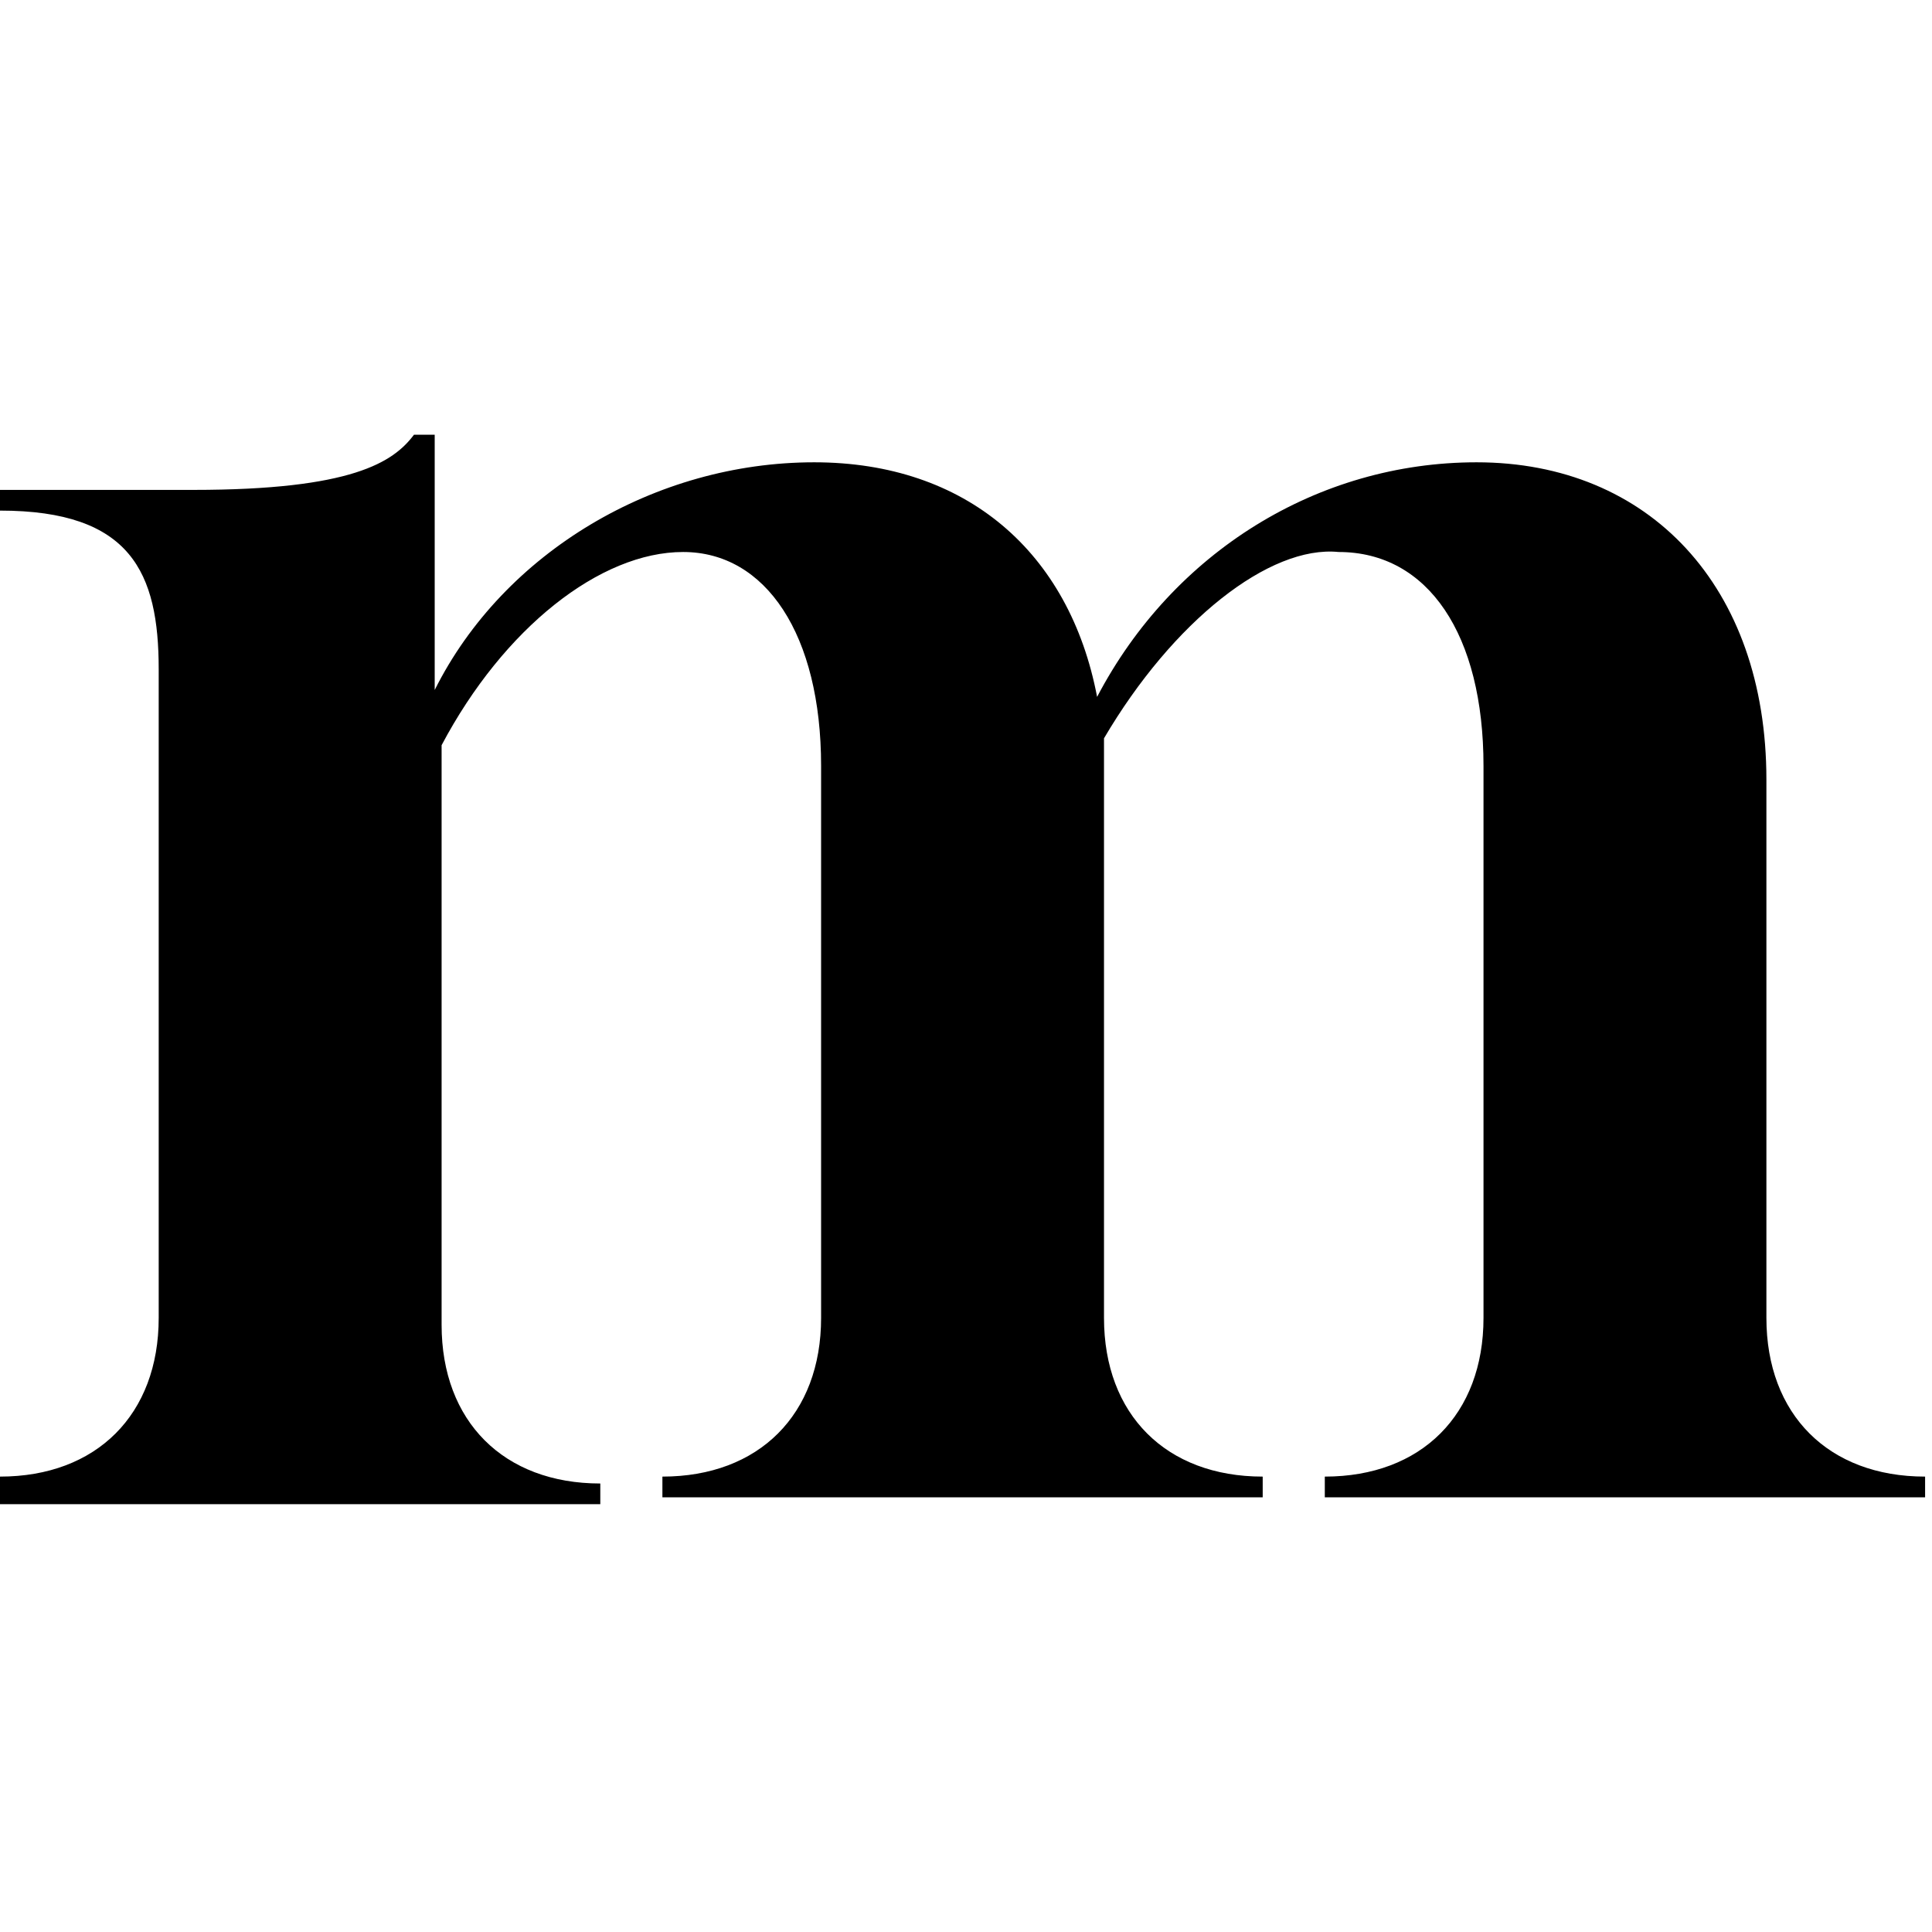
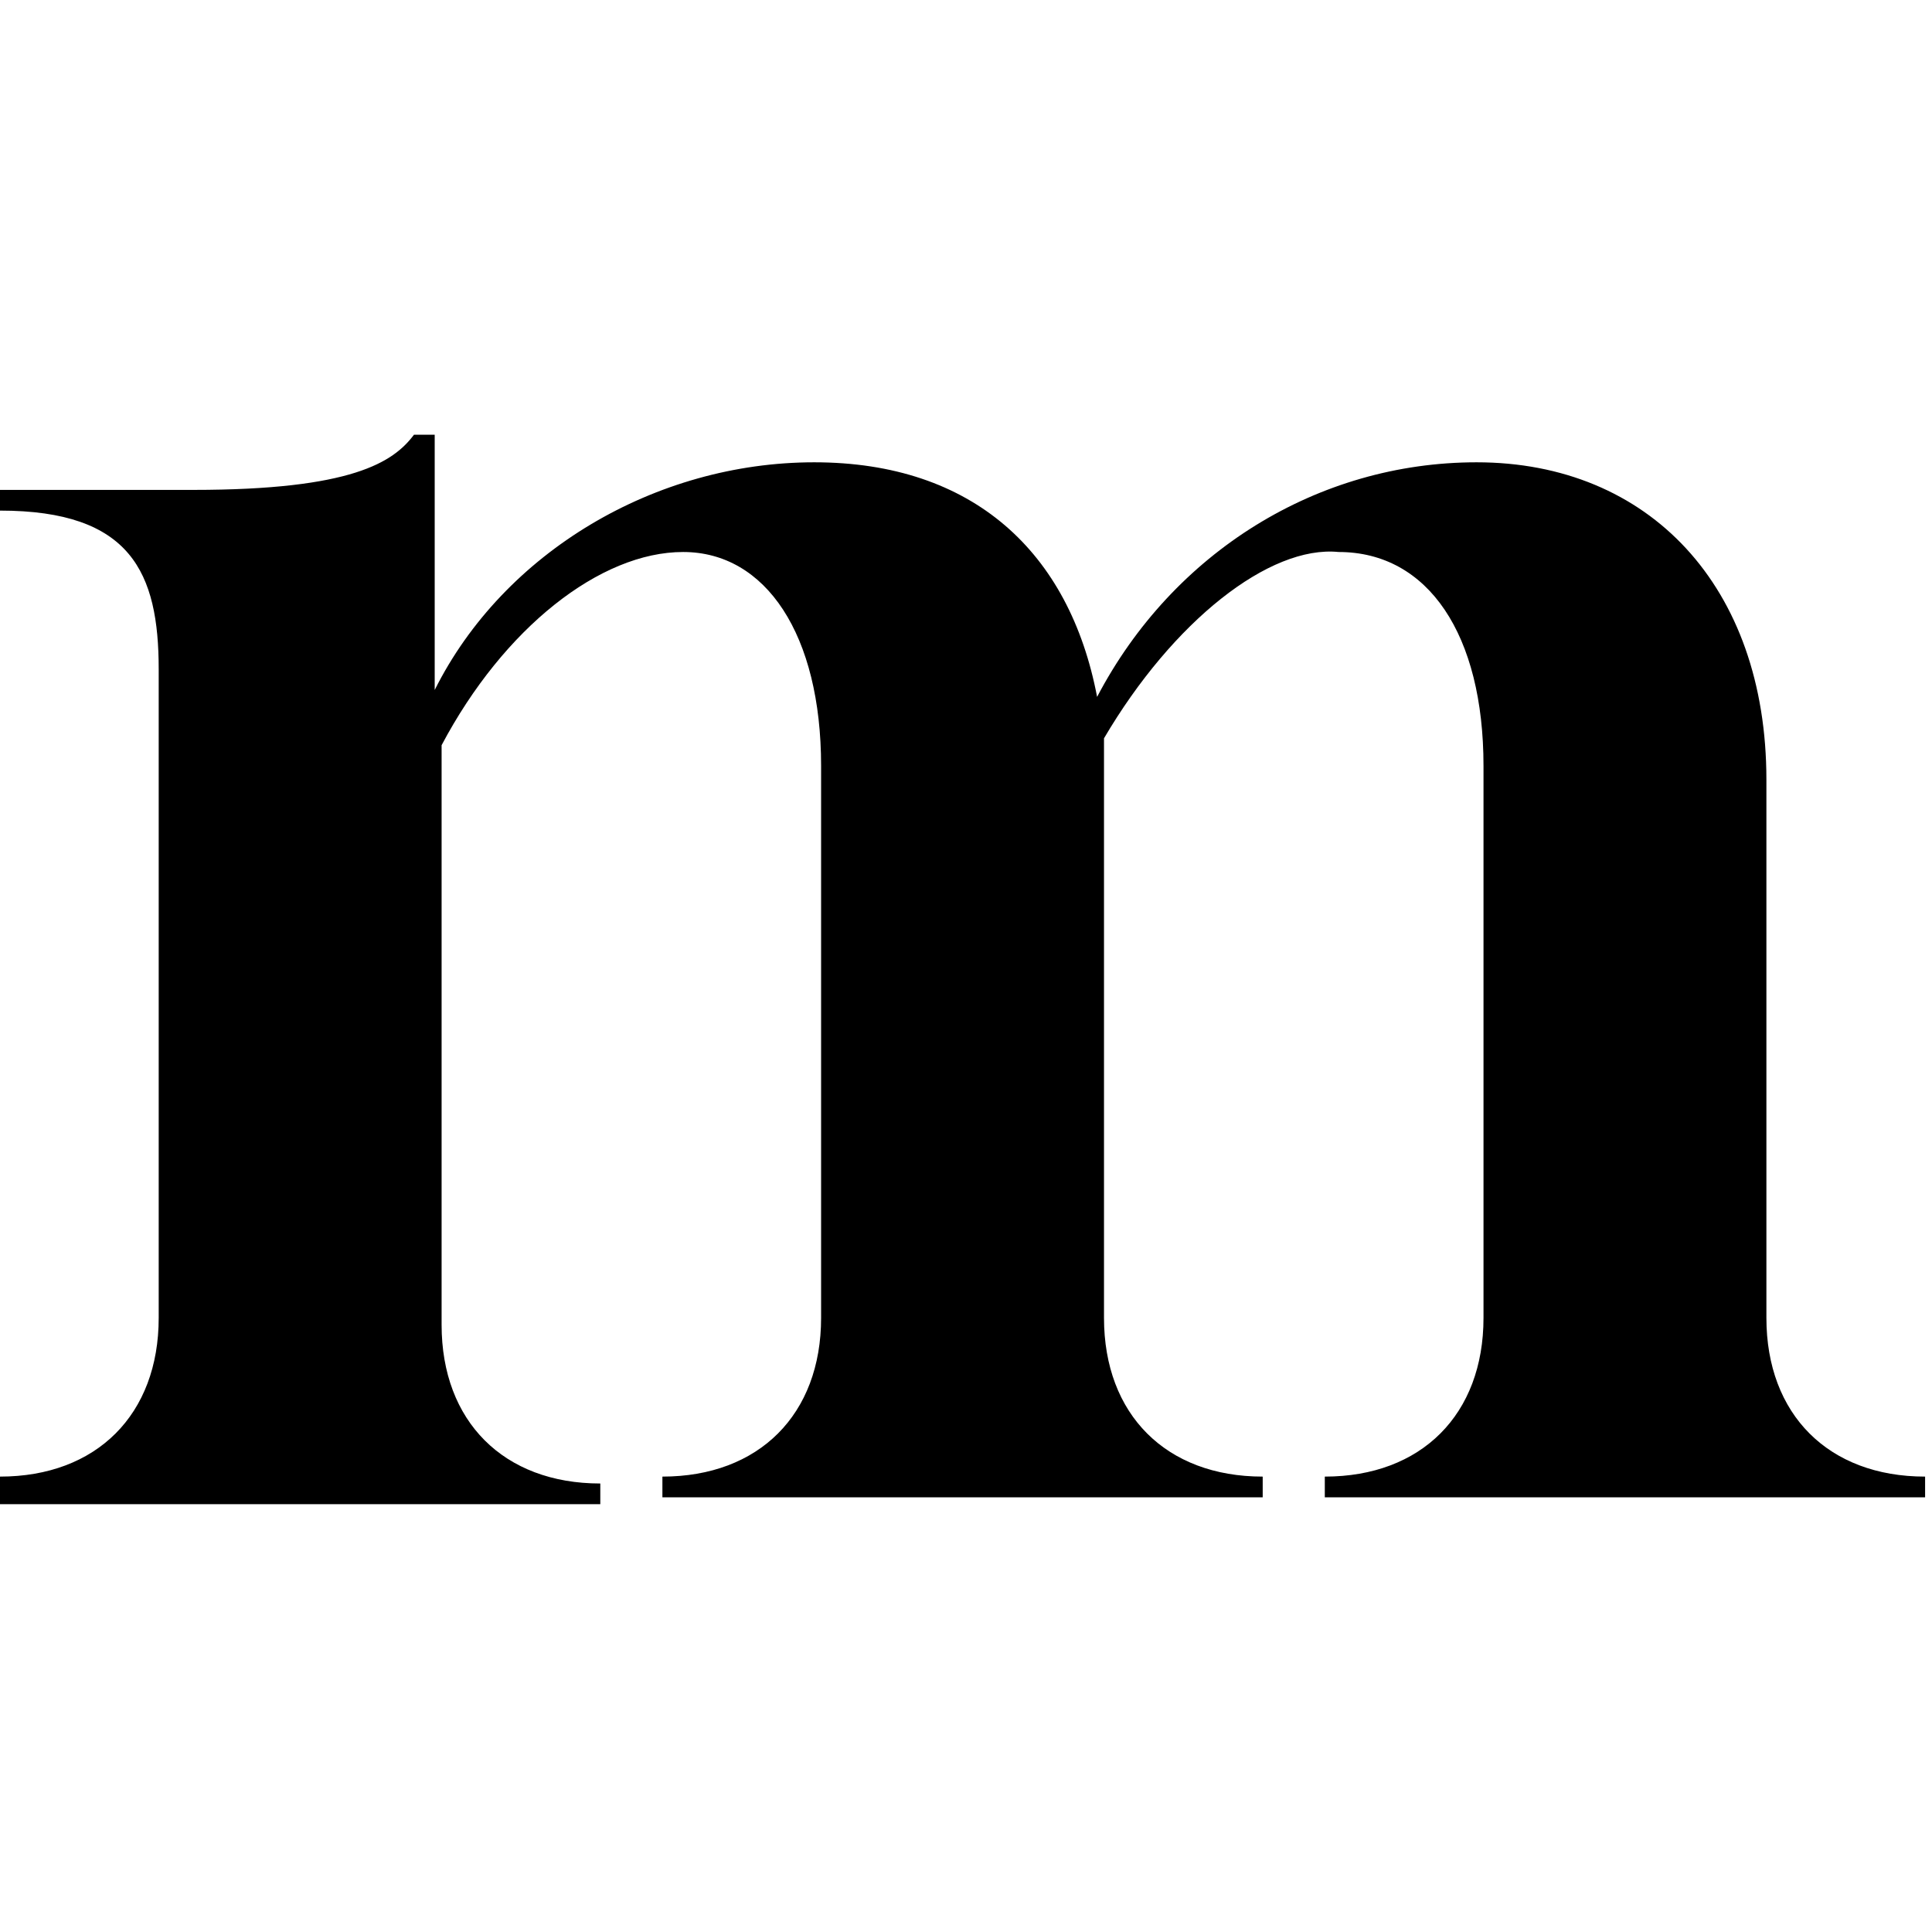
- <svg xmlns="http://www.w3.org/2000/svg" version="1.1" id="Layer_1" x="0px" y="0px" viewBox="0 0 28 28" style="enable-background:new 0 0 28 28;" xml:space="preserve">
-   <path d="M0,21.4L0,21.4c1.4,0,2.3-0.9,2.3-2.3V9.7c0-1.4-0.4-2.3-2.3-2.3V7.1h2.8c2.3,0,2.9-0.4,3.2-0.8h0.3l0,3.7  c1-2,3.2-3.3,5.5-3.3c2.2,0,3.7,1.3,4.1,3.4c1.1-2.1,3.2-3.4,5.5-3.4c2.5,0,4.2,1.8,4.2,4.6v7.8c0,1.4,0.9,2.3,2.3,2.3h0v0.3h-8.7  v-0.3h0c1.4,0,2.3-0.9,2.3-2.3v-8c0-1.9-0.8-3.1-2.1-3.1C18.4,7.9,17,9,16,10.7c0,0.1,0,0.2,0,0.3v8.1c0,1.4,0.9,2.3,2.3,2.3h0v0.3  H9.6v-0.3h0c1.4,0,2.3-0.9,2.3-2.3v-8c0-1.9-0.8-3.1-2-3.1c-1.2,0-2.6,1.1-3.5,2.8v8.4c0,1.4,0.9,2.3,2.3,2.3h0v0.3H0V21.4z" />
+ <svg xmlns="http://www.w3.org/2000/svg" id="Warstwa_1" data-name="Warstwa 1" viewBox="0 0 28 28">
+   <path d="M0,21.4h0c1.4,0,2.3-.9,2.3-2.3v-9.4c0-1.4-.4-2.3-2.3-2.3v-.3h2.8c2.3,0,2.9-.4,3.2-.8h.3v3.7c1-2,3.2-3.3,5.5-3.3s3.7,1.3,4.1,3.4c1.1-2.1,3.2-3.4,5.5-3.4,2.5,0,4.2,1.8,4.2,4.6v7.8c0,1.4.9,2.3,2.3,2.3h0v.3h-8.7v-.3h0c1.4,0,2.3-.9,2.3-2.3v-8c0-1.9-.8-3.1-2.1-3.1-1-.1-2.4,1-3.4,2.7v8.4c0,1.4.9,2.3,2.3,2.3h0v.3h-8.7v-.3h0c1.4,0,2.3-.9,2.3-2.3v-8c0-1.9-.8-3.1-2-3.1s-2.6,1.1-3.5,2.8v8.4c0,1.4.9,2.3,2.3,2.3h0v.3H0v-.4Z" />
</svg>
